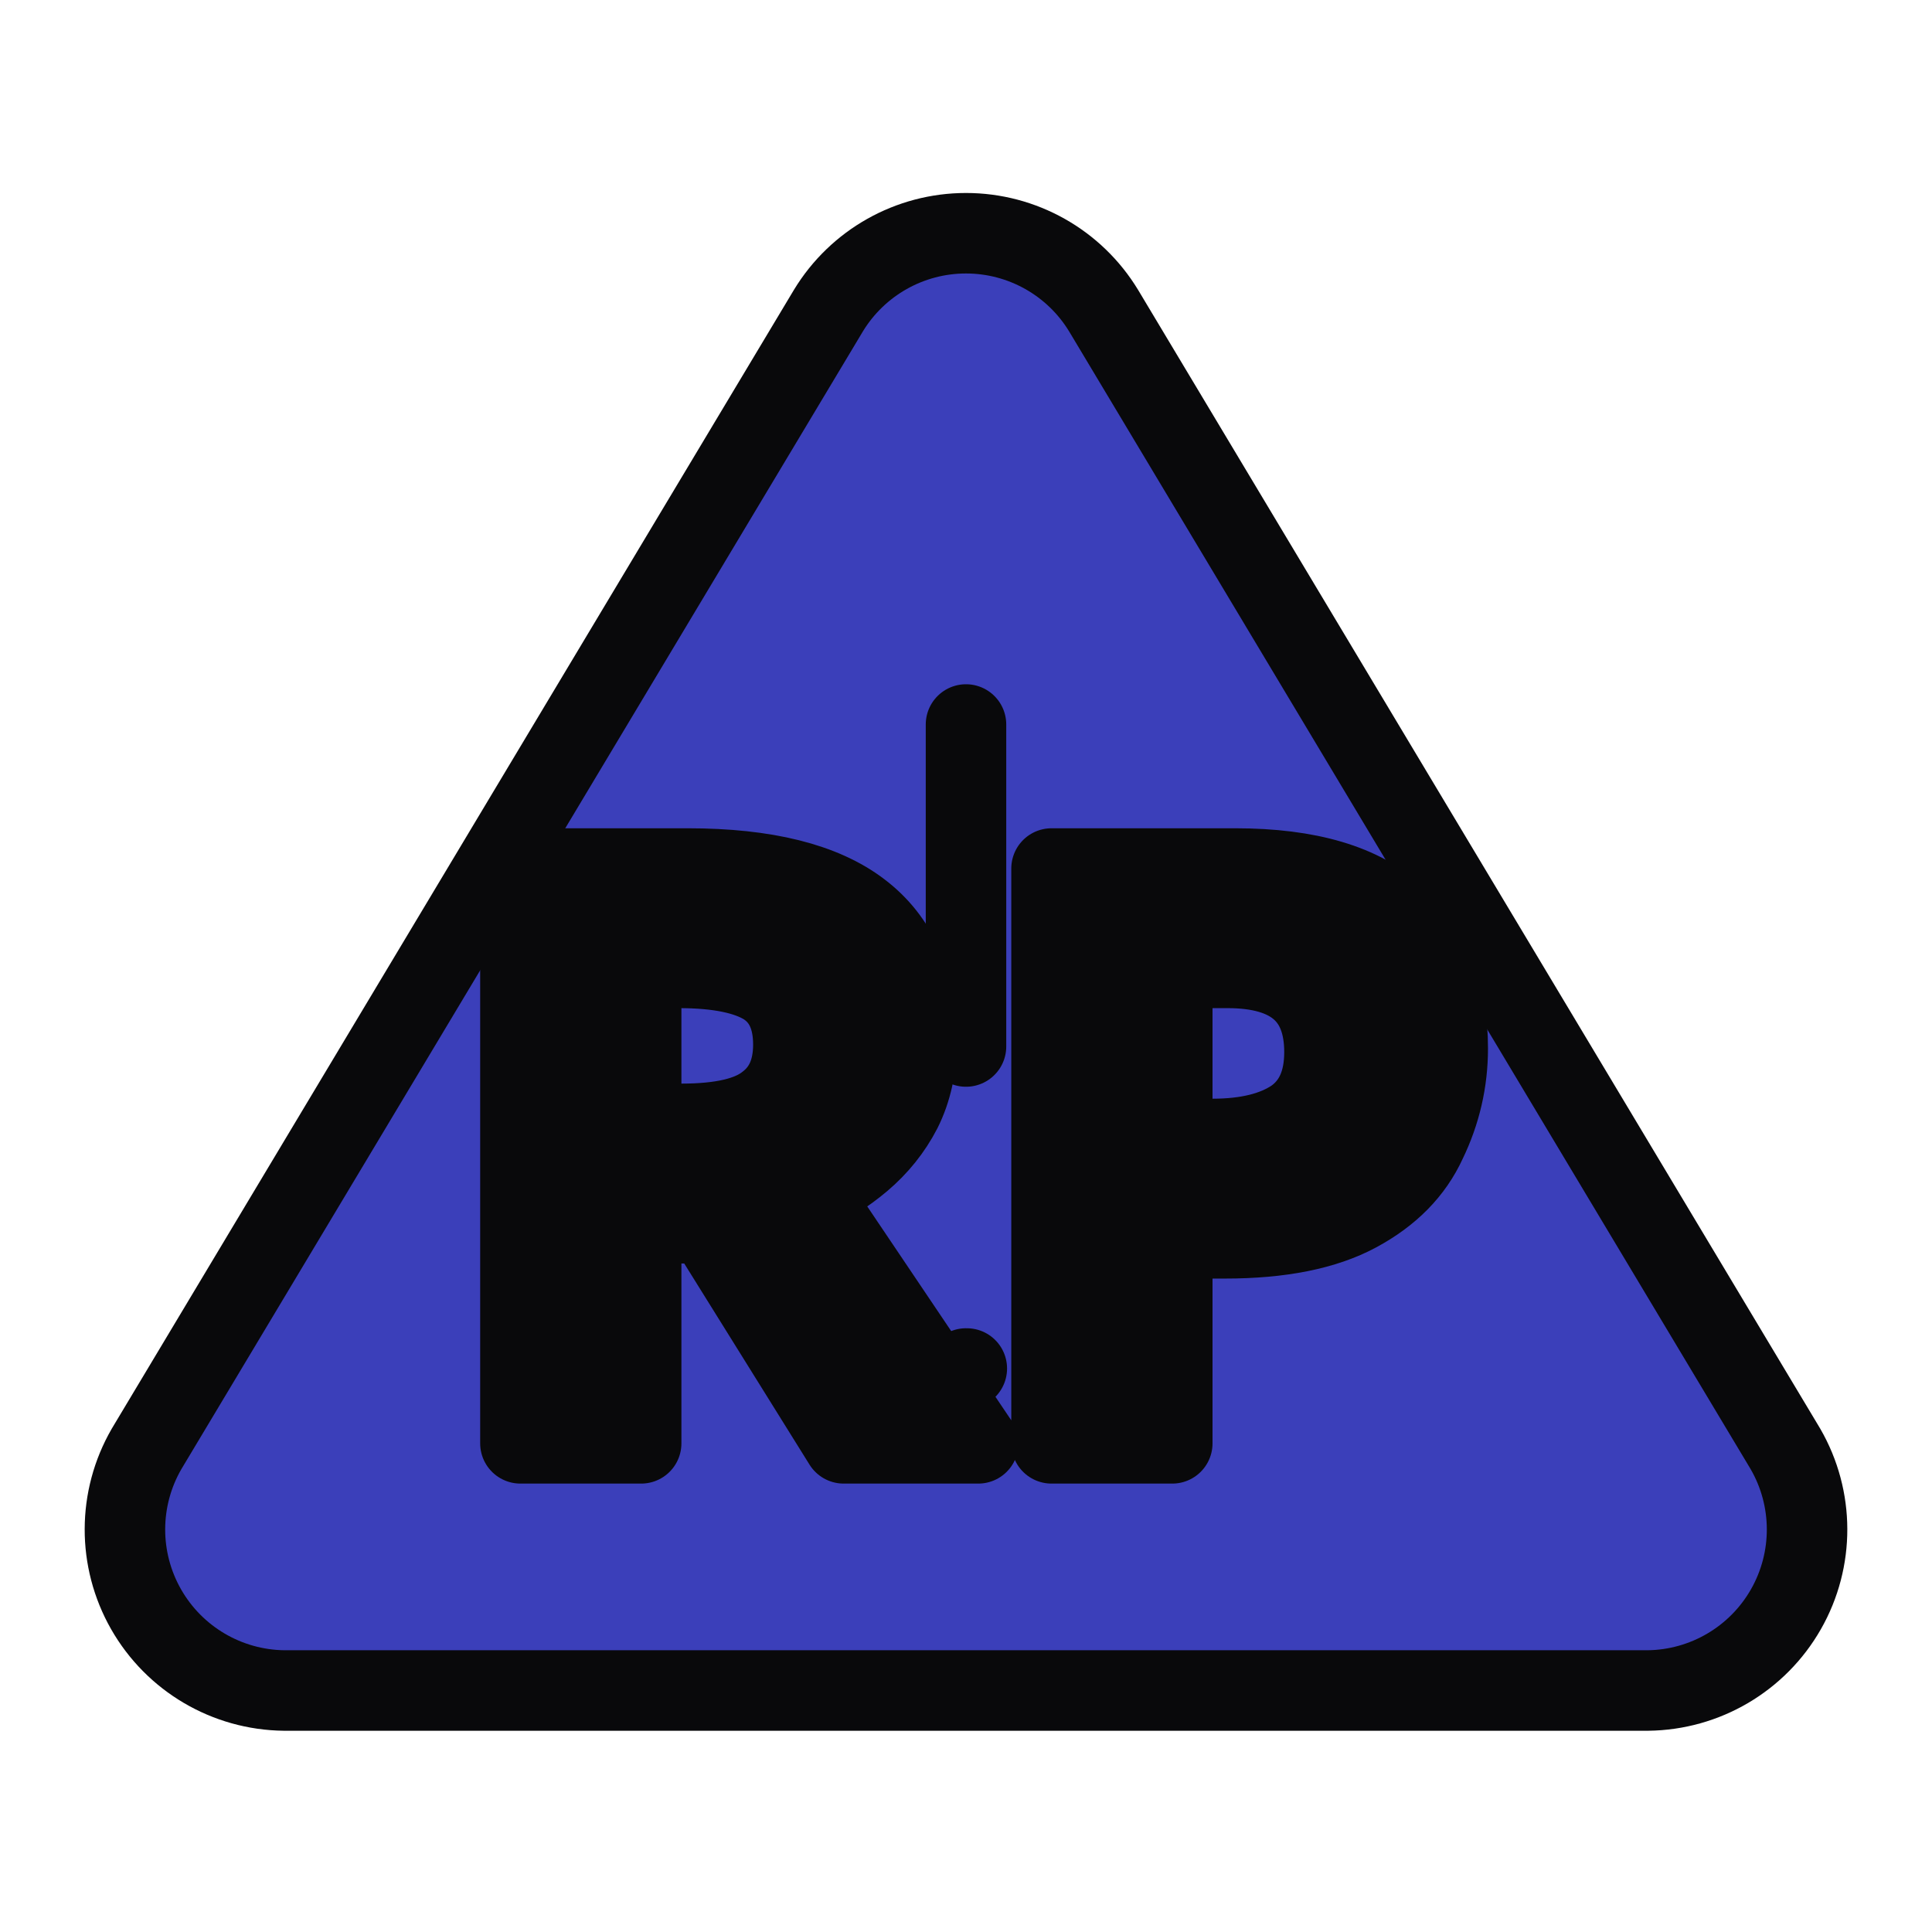
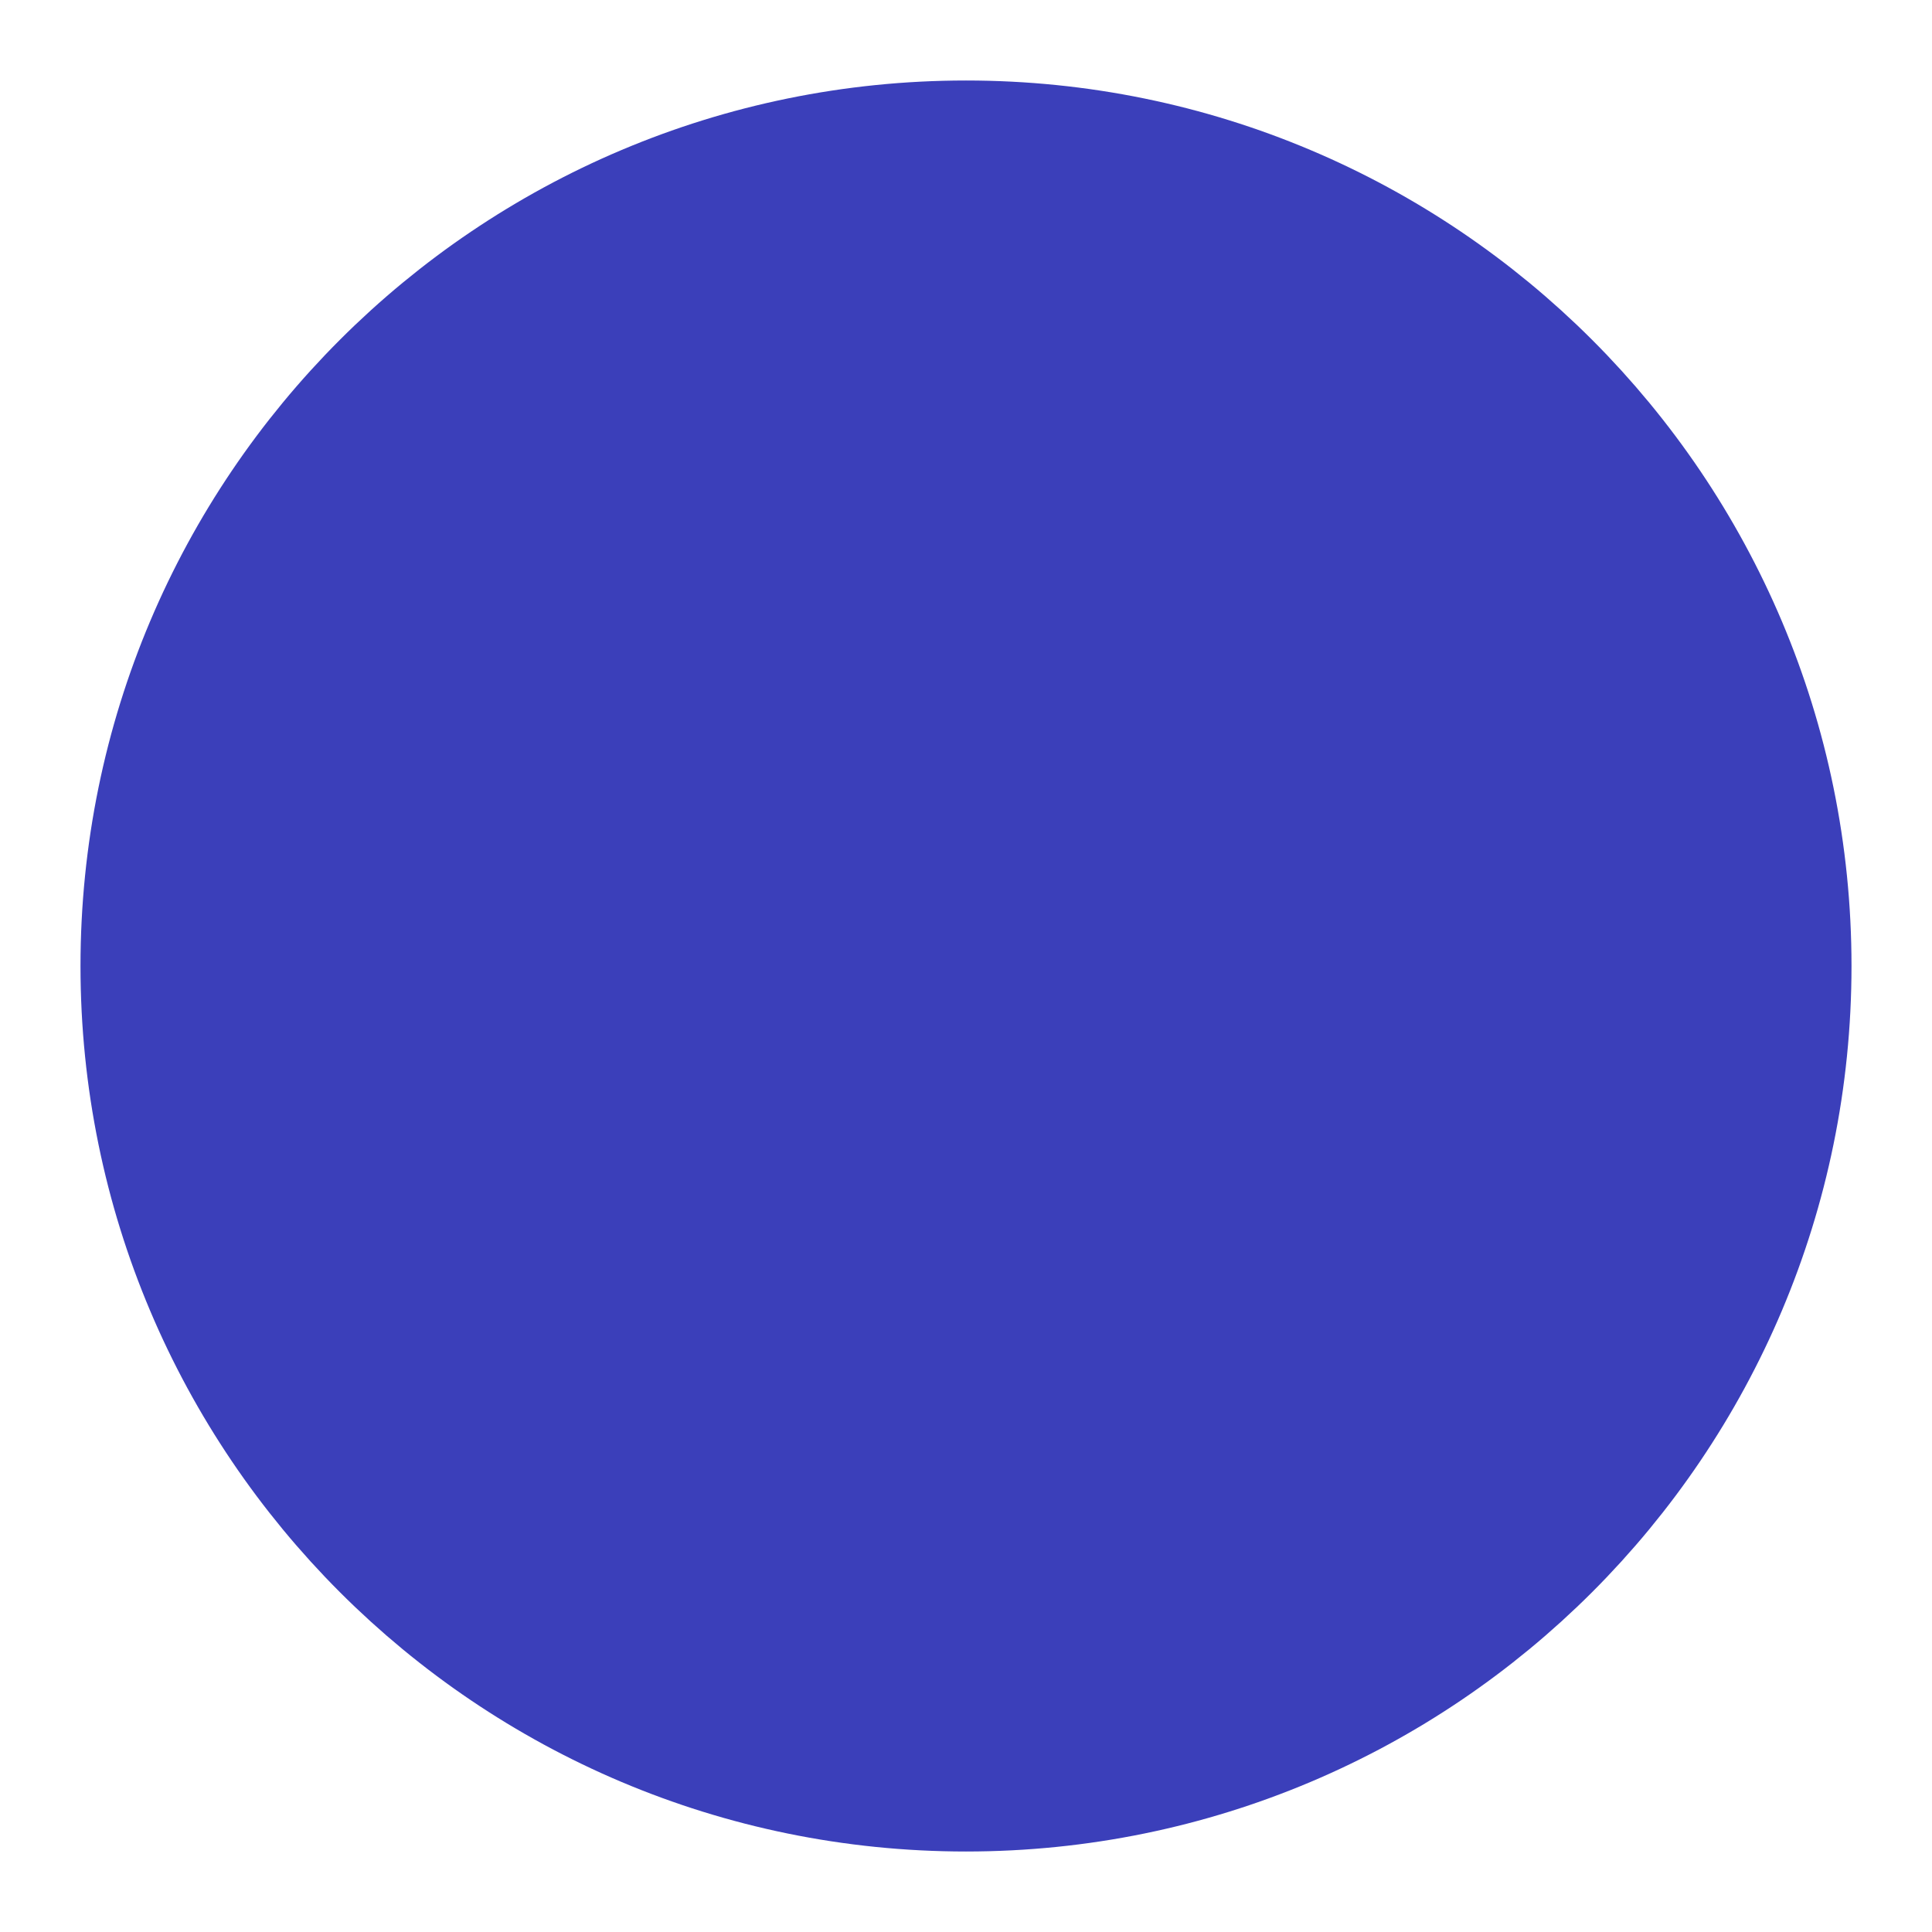
- <svg xmlns="http://www.w3.org/2000/svg" width="24" height="24" viewBox="0 0 24 24" fill="hsl(238 52% 48%)" stroke="hsl(240 10% 3.9%)" stroke-width="1" stroke-linecap="round" stroke-linejoin="round">
-   <path d="M10.29 3.86L1.82 18a2 2 0 0 0 1.71 3h16.94a2 2 0 0 0 1.71-3L13.71 3.86a2 2 0 0 0-3.42 0z" />
-   <path d="M12 9v4" />
-   <path d="M12 17h.01" />
-   <text x="50%" y="60%" dominant-baseline="middle" text-anchor="middle" font-family="sans-serif" font-size="10px" fill="hsl(240 10% 3.9%)" font-weight="bold">RP</text>
+ <svg xmlns="http://www.w3.org/2000/svg" width="24" height="24" viewBox="0 0 24 24" fill="hsl(238 52% 48%)" stroke="hsl(238 52% 48%)" stroke-width="2" stroke-linecap="round" stroke-linejoin="round">
+   <circle cx="12" cy="12" r="10" />
</svg>
